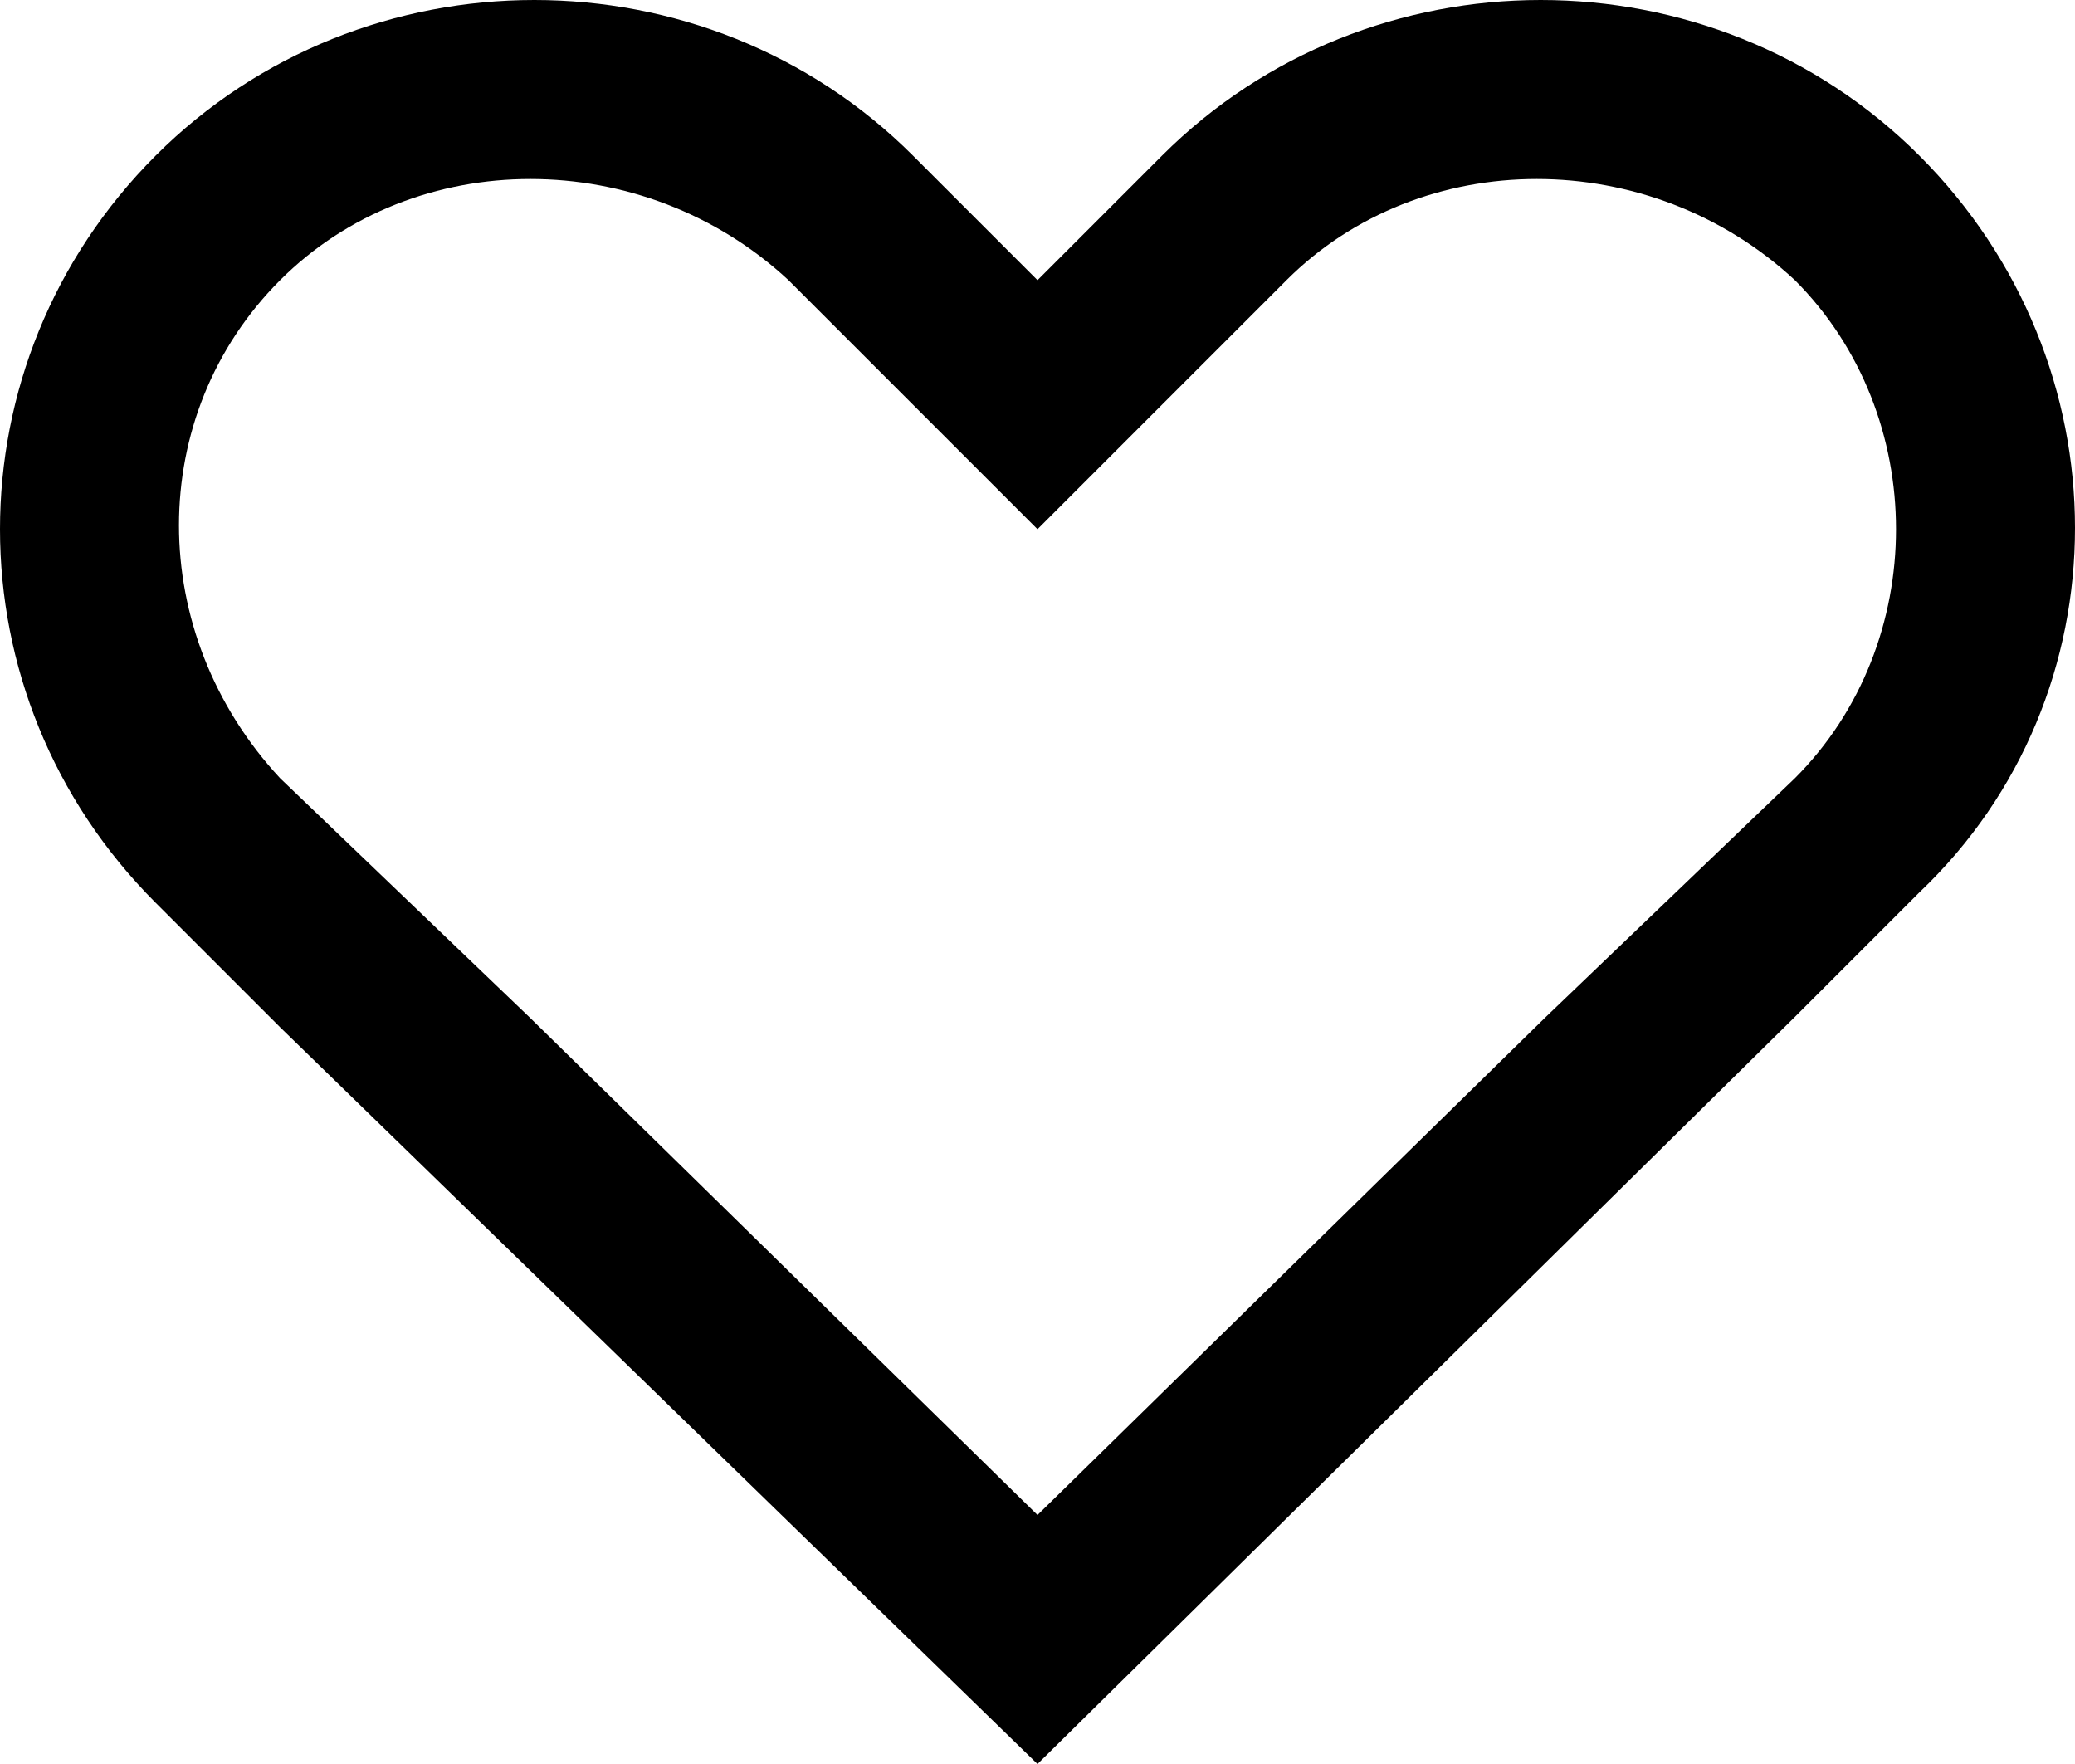
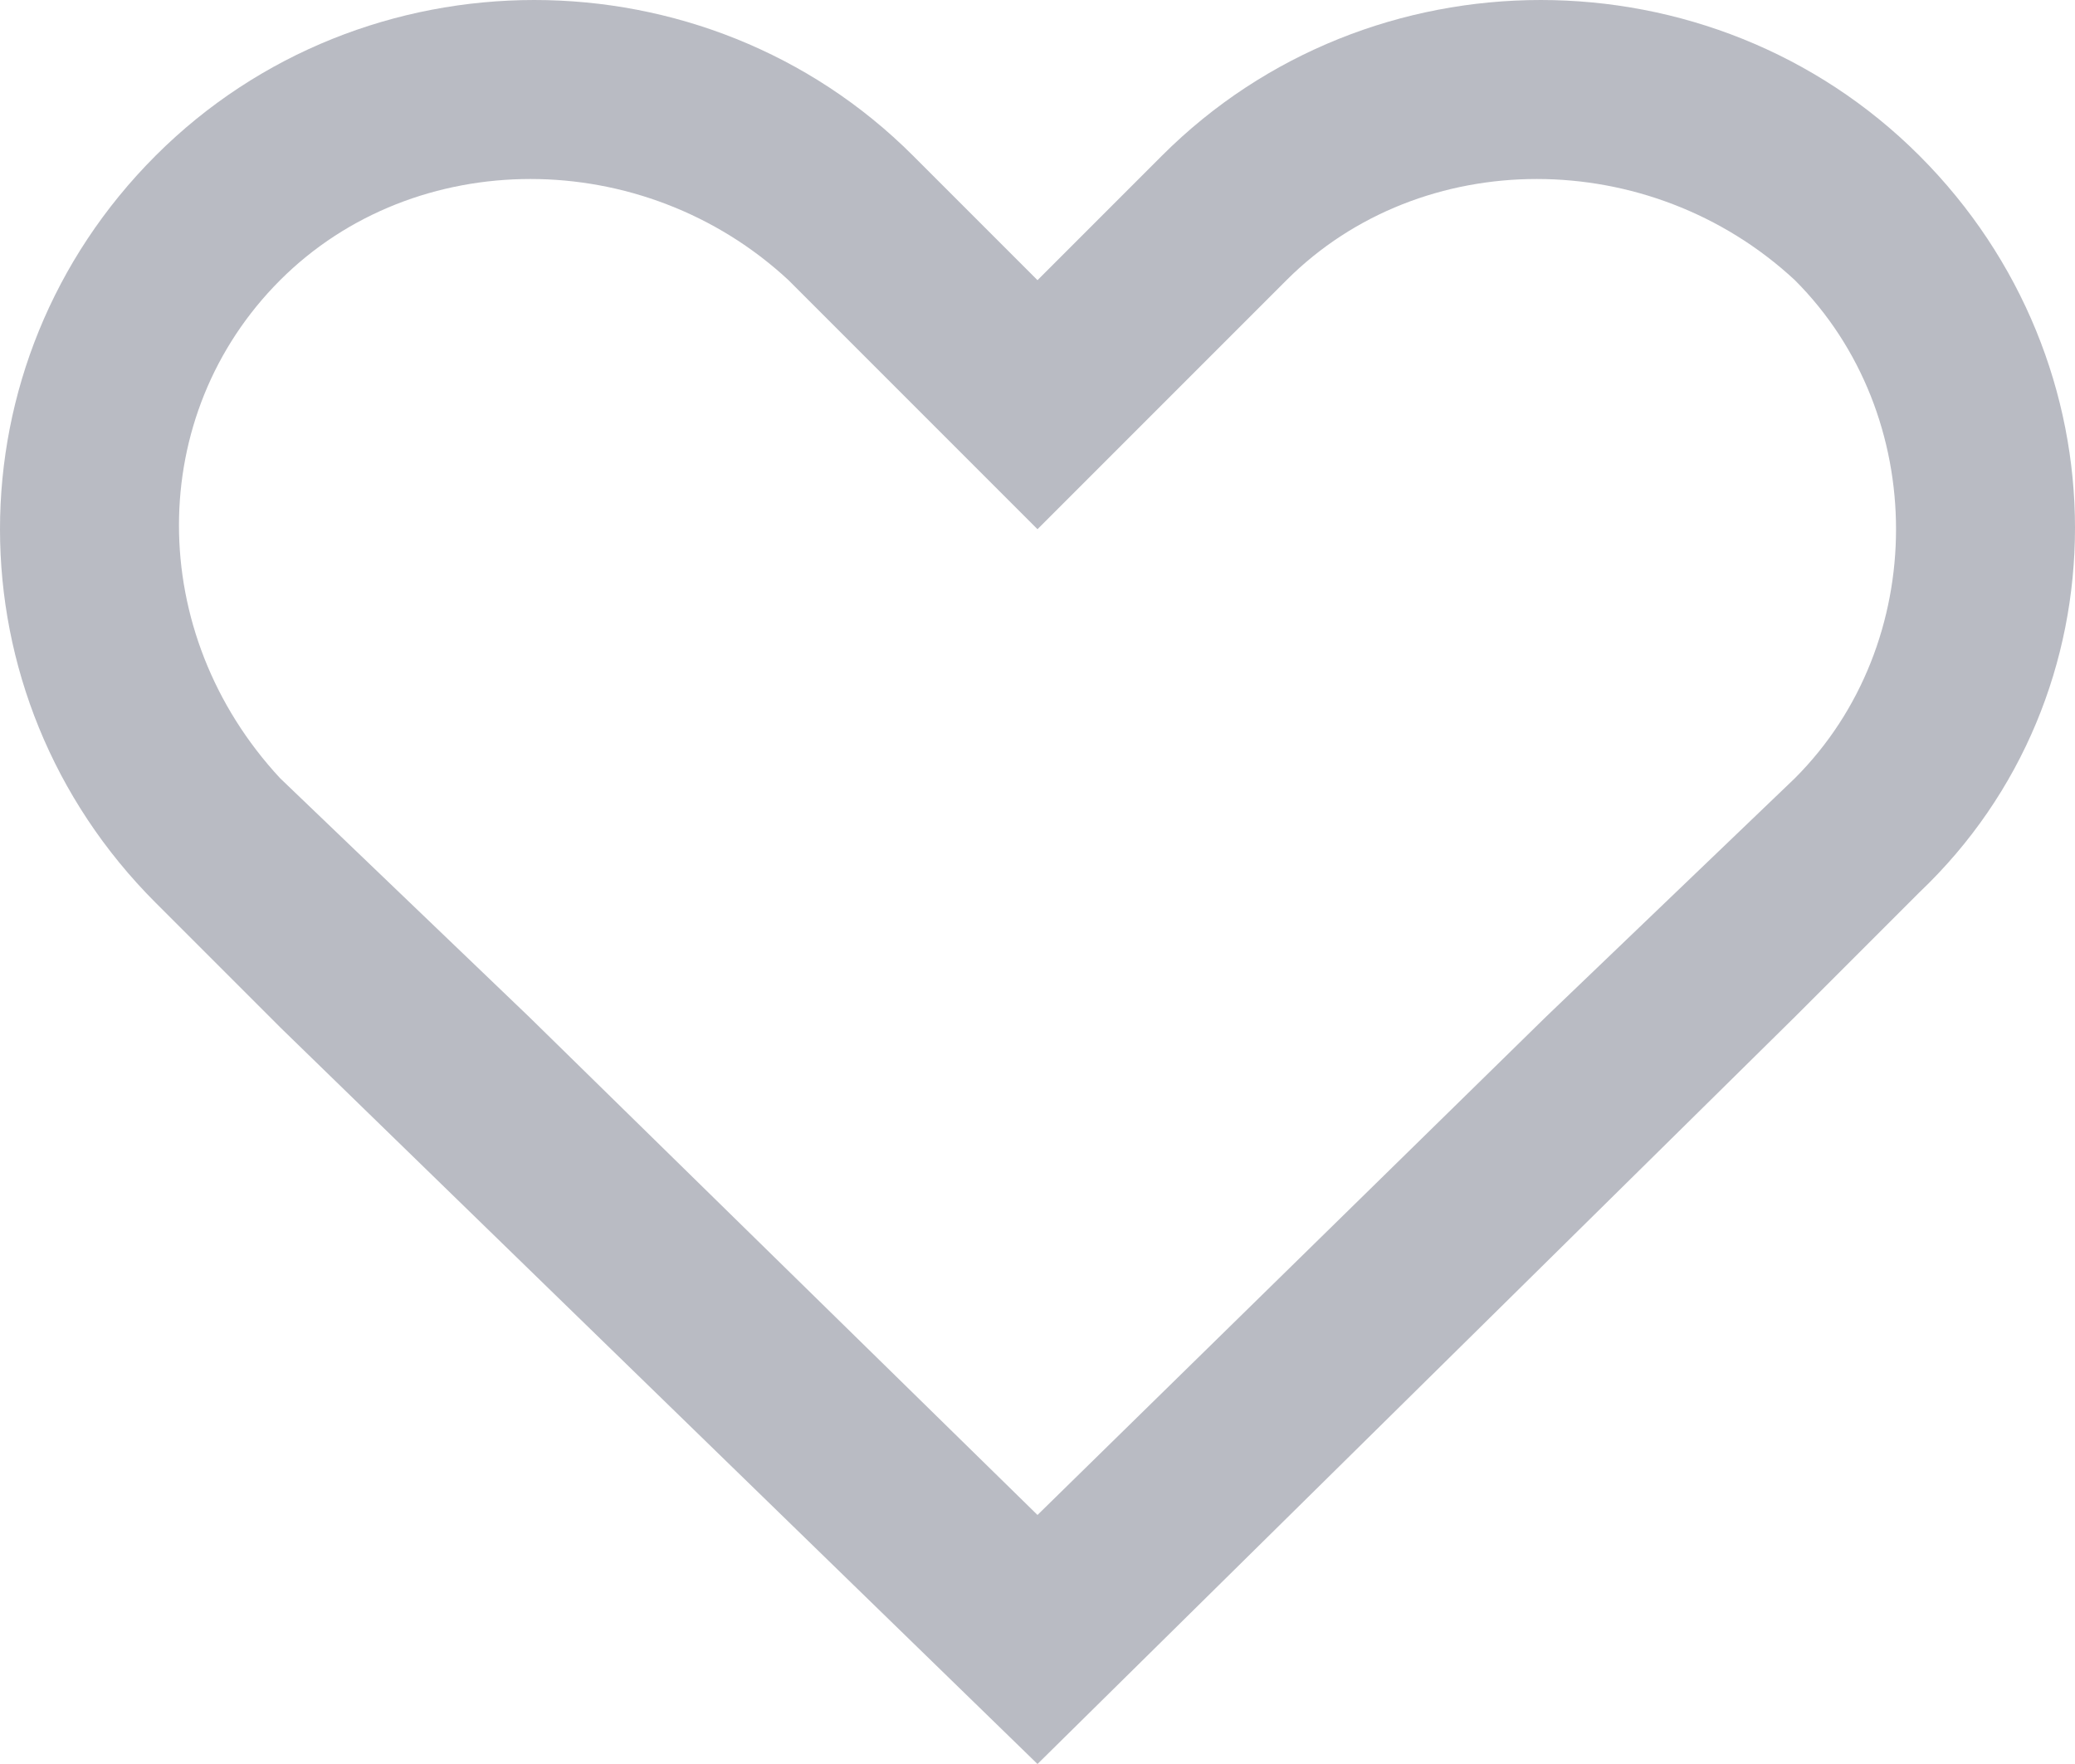
- <svg xmlns="http://www.w3.org/2000/svg" version="1.1" id="heart" x="0px" y="0px" viewBox="0 0 20 17" style="enable-background:new 0 0 20 17;" xml:space="preserve">
+ <svg xmlns="http://www.w3.org/2000/svg" version="1.1" id="heart" x="0px" y="0px" viewBox="0 0 20 17" style="enable-background:new 0 0 20 17; fill: rgba(22, 28, 54, 0.3)" xml:space="preserve">
  <path d="M18.5,1.5c-2-2-5.3-2-7.3,0L10,2.7L8.8,1.5c-2-2-5.3-2-7.3,0c-2,2-2,5.2,0,7.2l1.2,1.2L10,17l7.3-7.2l1.2-1.2   C20.5,6.7,20.5,3.5,18.5,1.5z M14.9,9.8L10,14.6L5.1,9.8L2.7,7.5C1.4,6.1,1.4,4,2.7,2.7c1.3-1.3,3.5-1.3,4.9,0L10,5.1l2.4-2.4   c1.3-1.3,3.5-1.3,4.9,0c1.3,1.3,1.3,3.5,0,4.8L14.9,9.8z" />
</svg>
